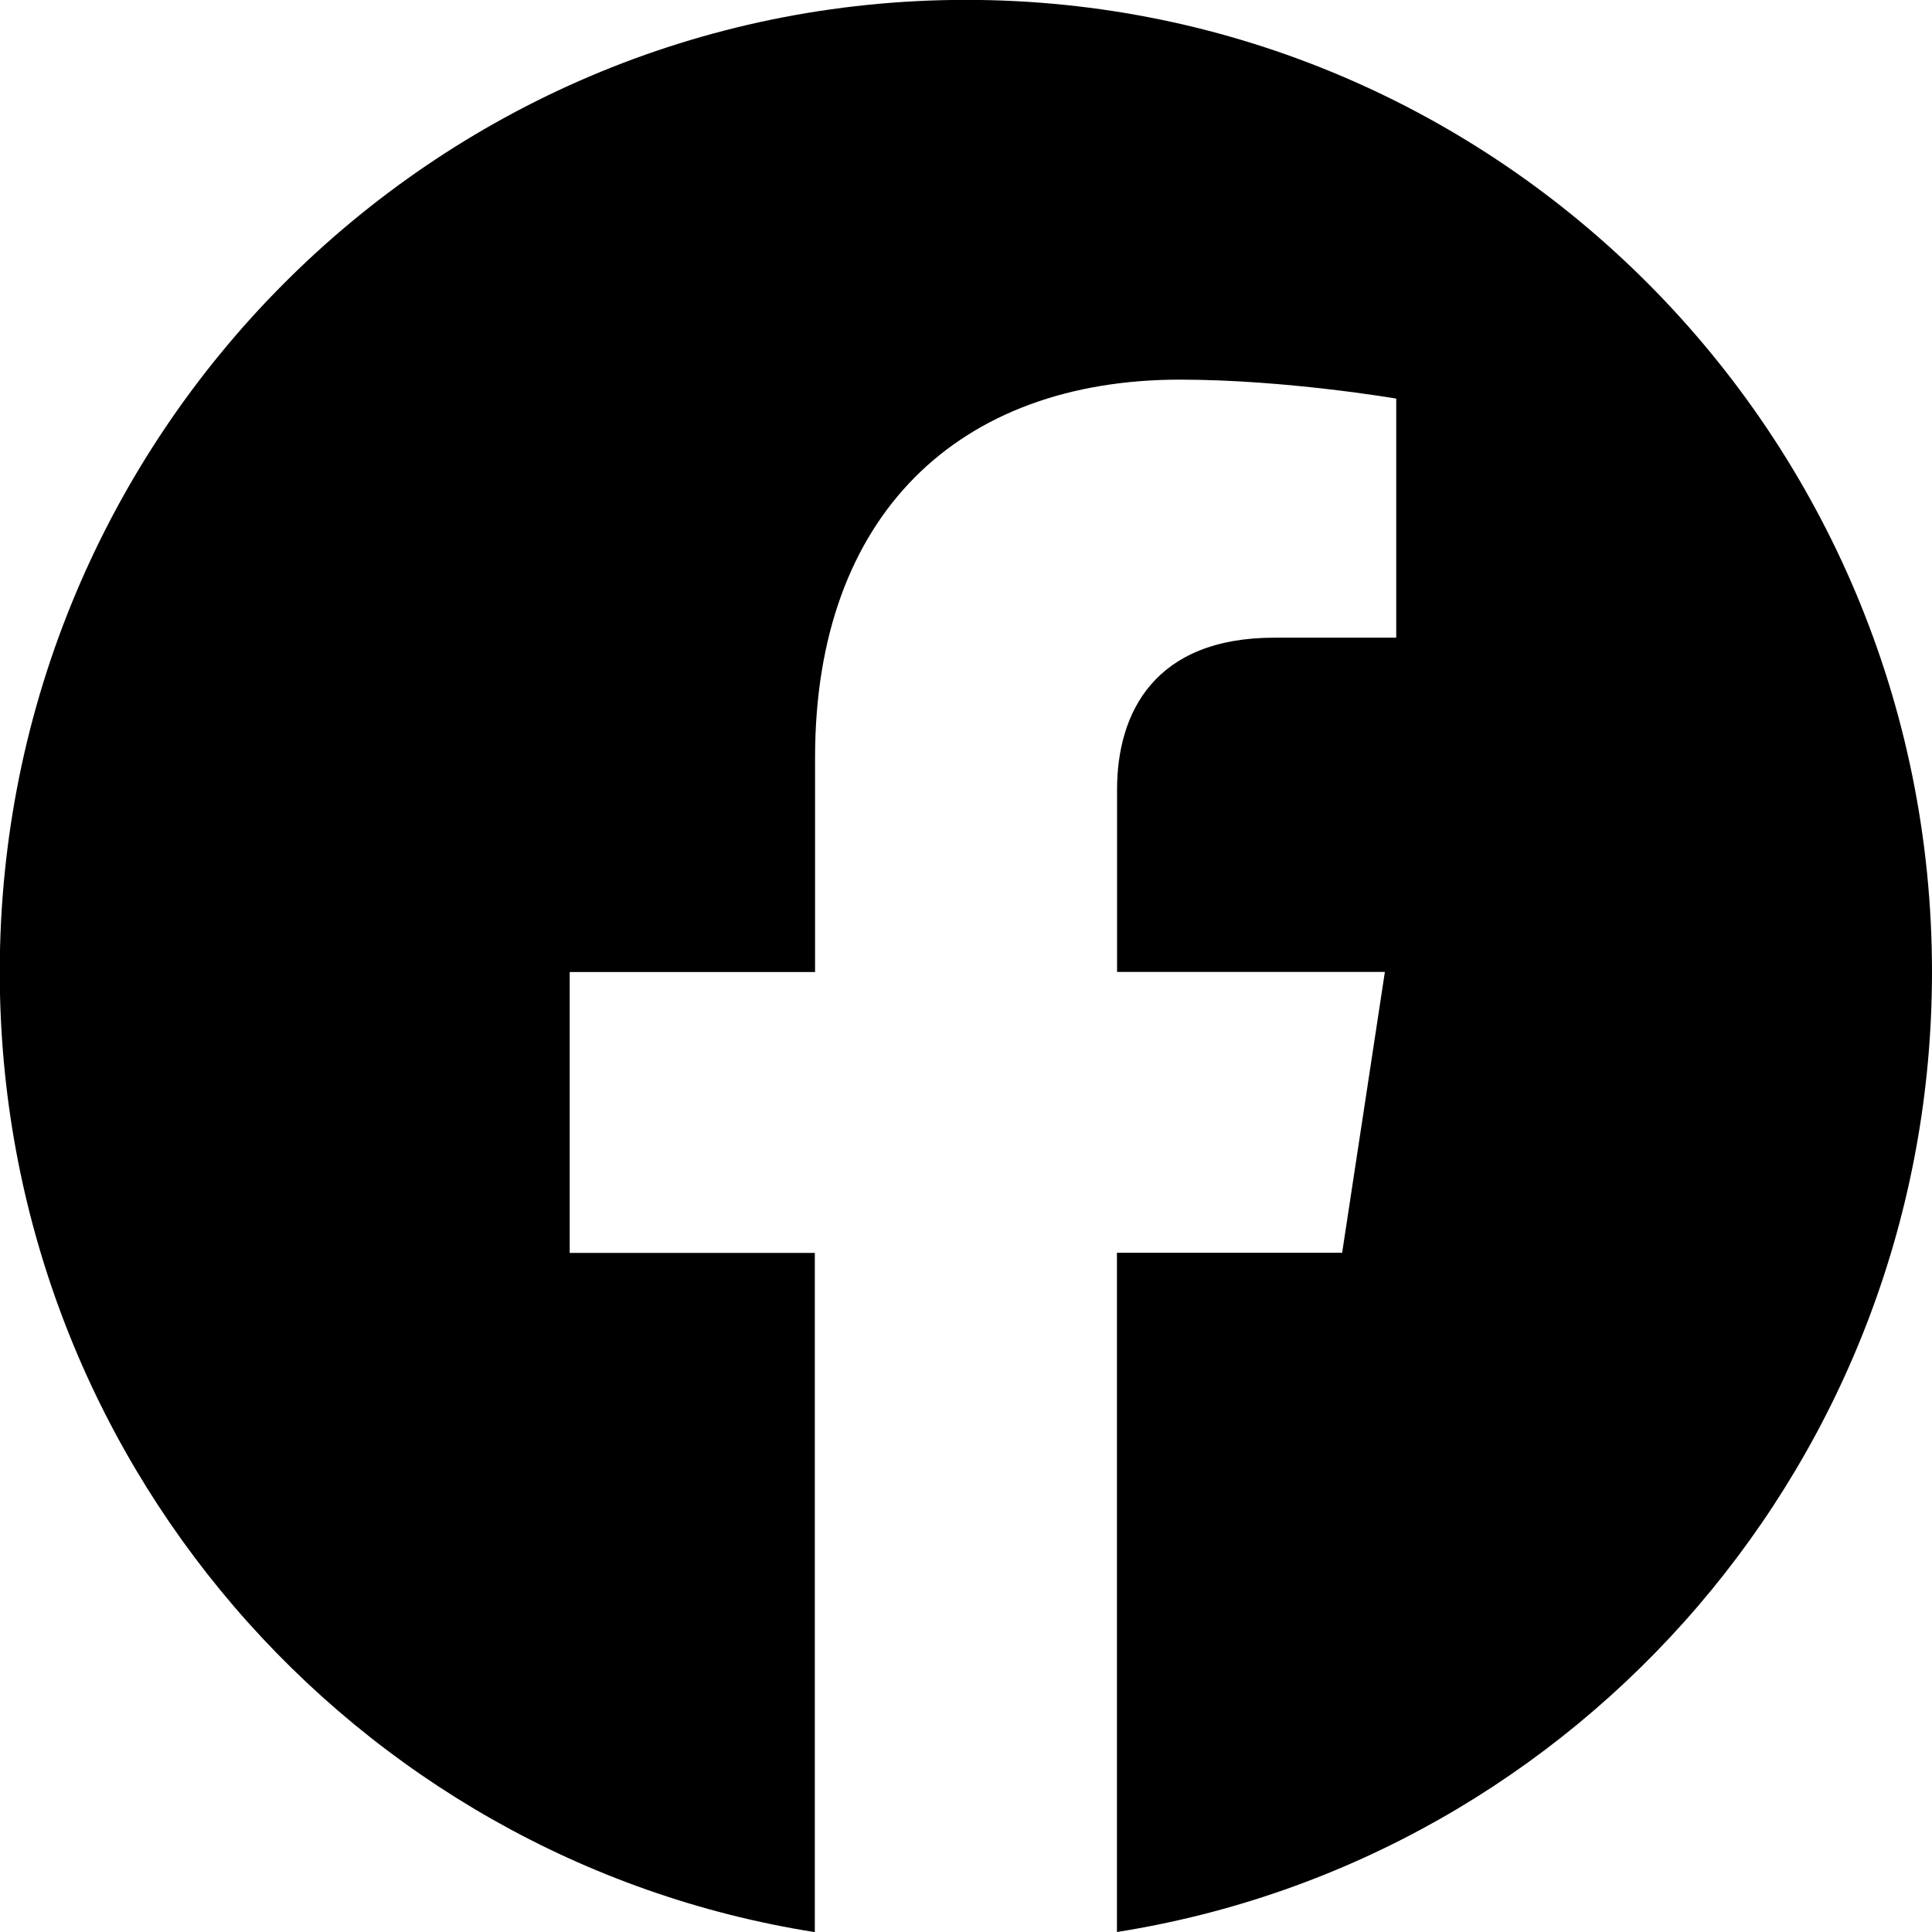
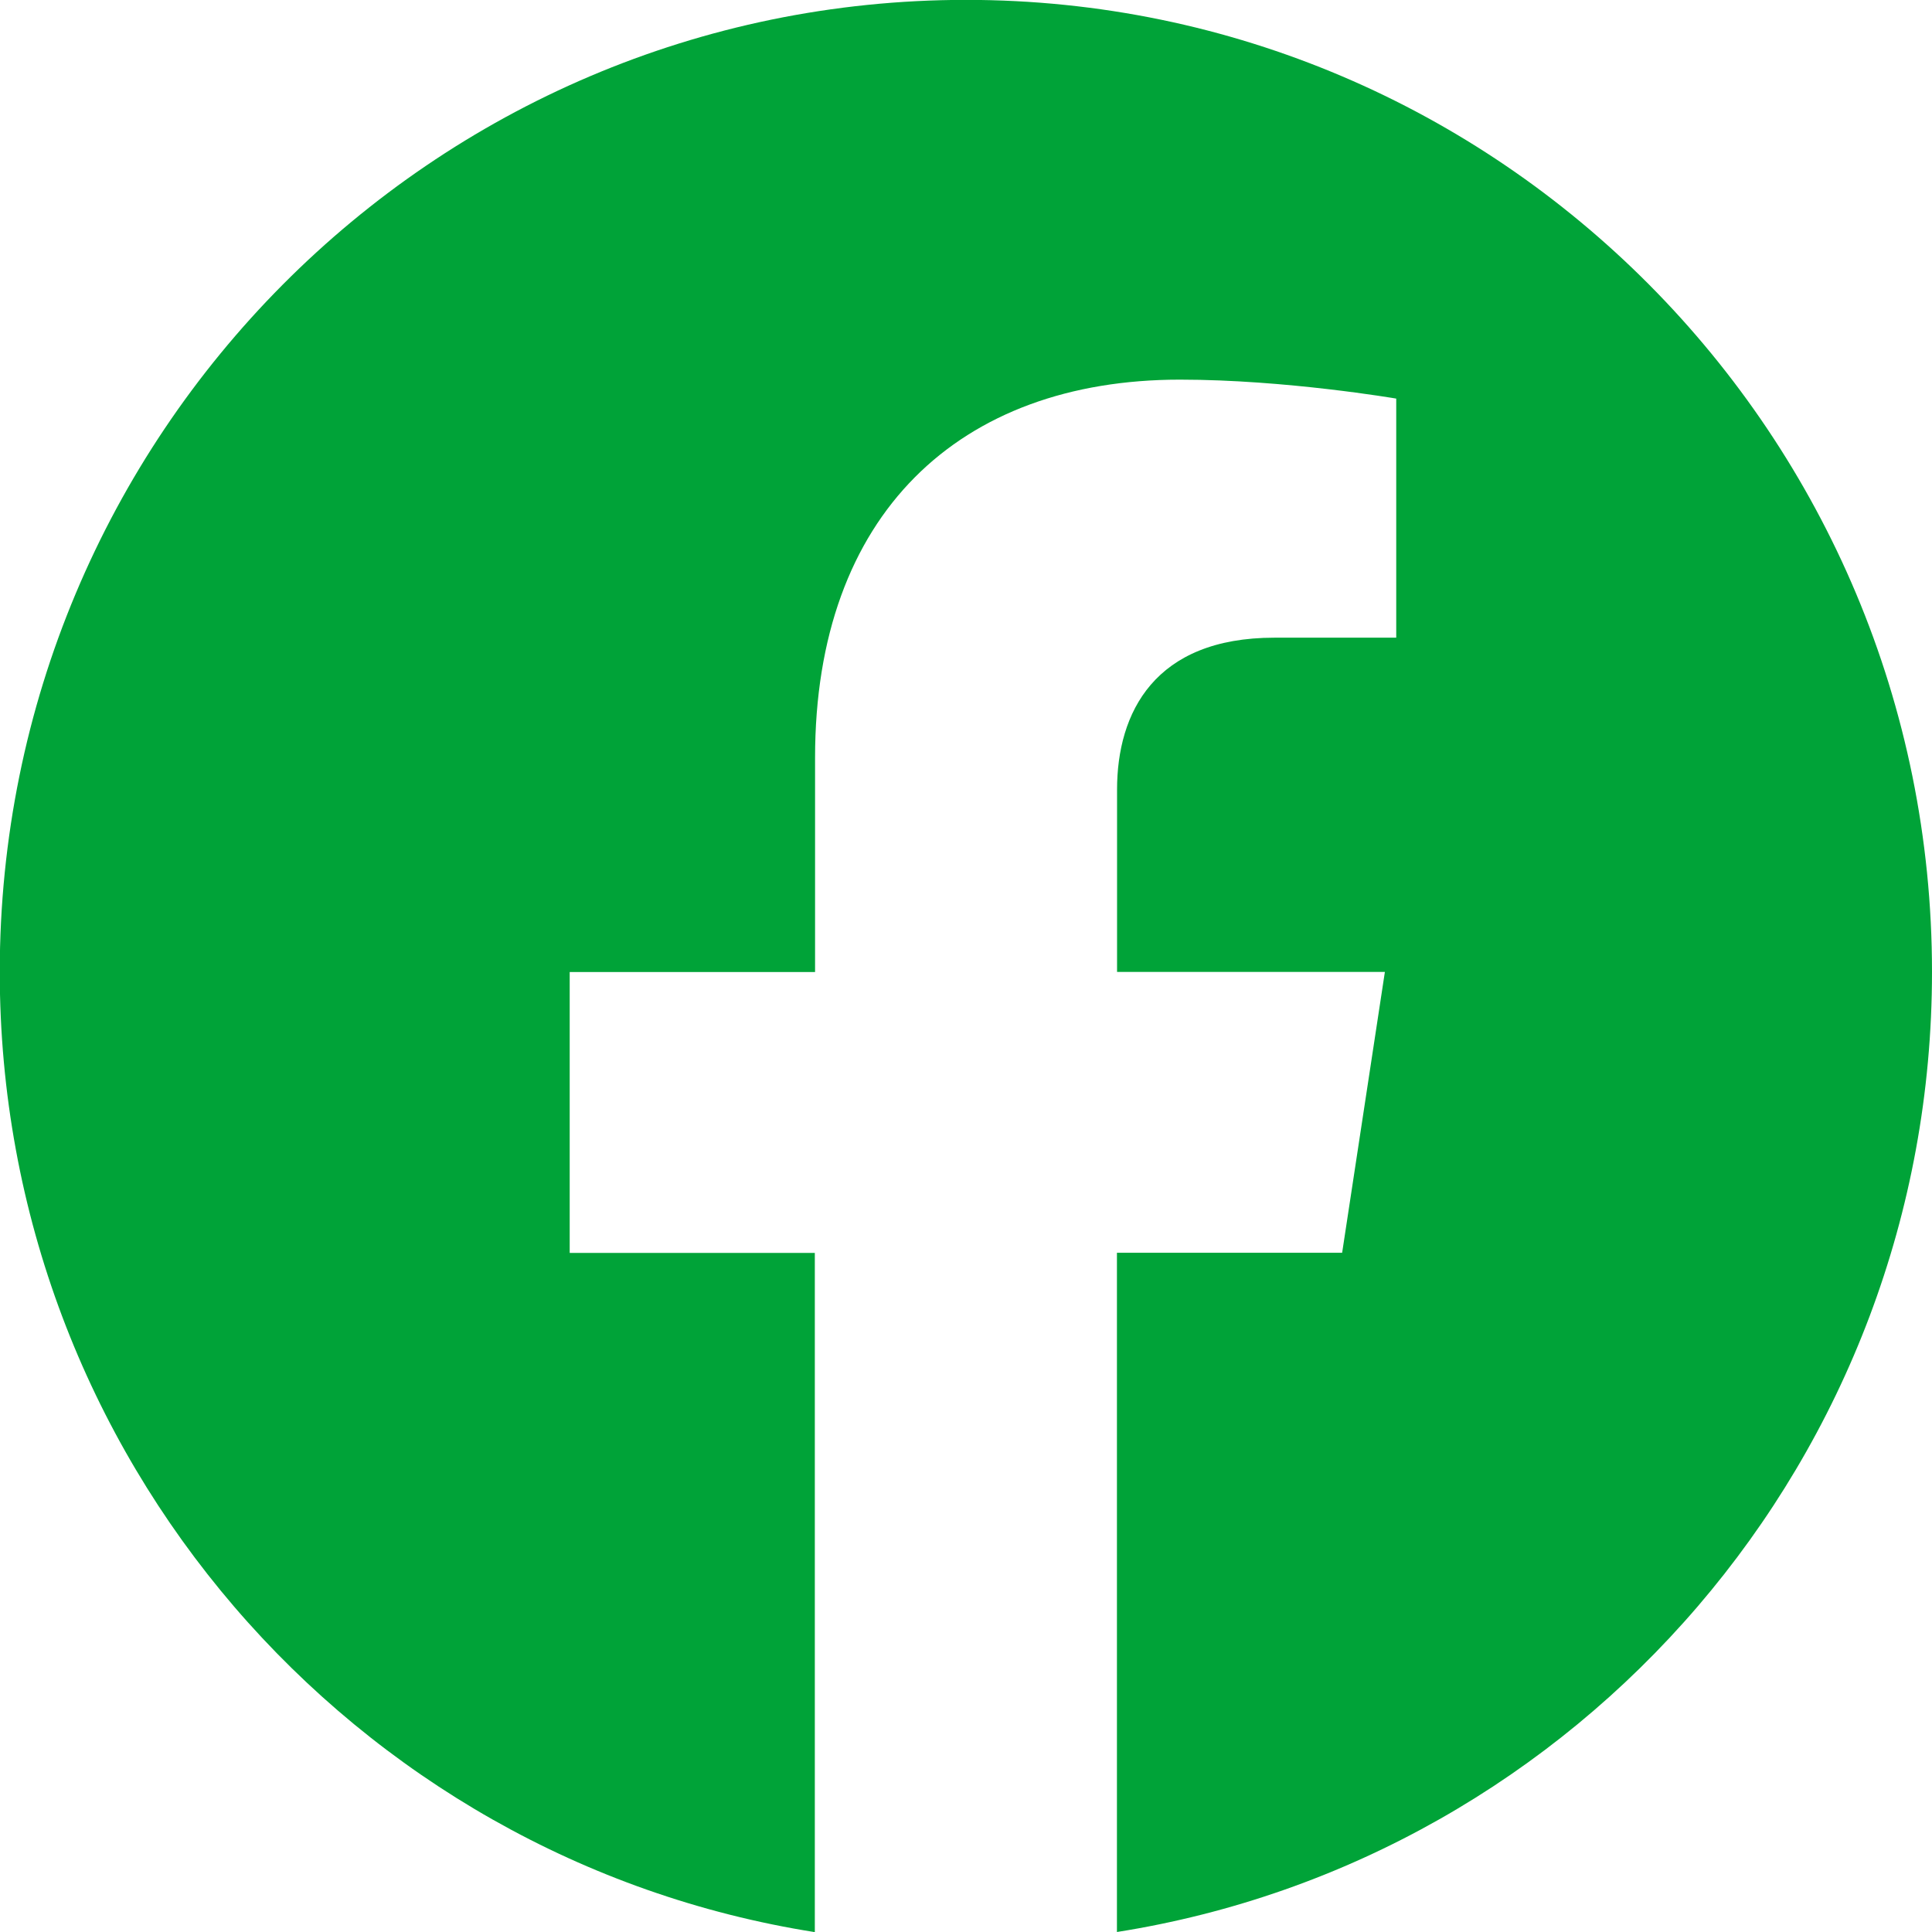
- <svg xmlns="http://www.w3.org/2000/svg" width="16" height="16" fill="currentColor" class="bi bi-facebook" viewBox="0 0 16 16">
+ <svg xmlns="http://www.w3.org/2000/svg" width="16" height="16" fill="#00A338" class="bi bi-facebook" viewBox="0 0 16 16">
  <path d="M16 8.049c0-4.446-3.582-8.05-8-8.05C3.58 0-.002 3.603-.002 8.05c0 4.017 2.926 7.347 6.75 7.951v-5.625h-2.03V8.05H6.75V6.275c0-2.017 1.195-3.131 3.022-3.131.876 0 1.791.157 1.791.157v1.98h-1.009c-.993 0-1.303.621-1.303 1.258v1.51h2.218l-.354 2.326H9.25V16c3.824-.604 6.75-3.934 6.75-7.951z" />
</svg>
